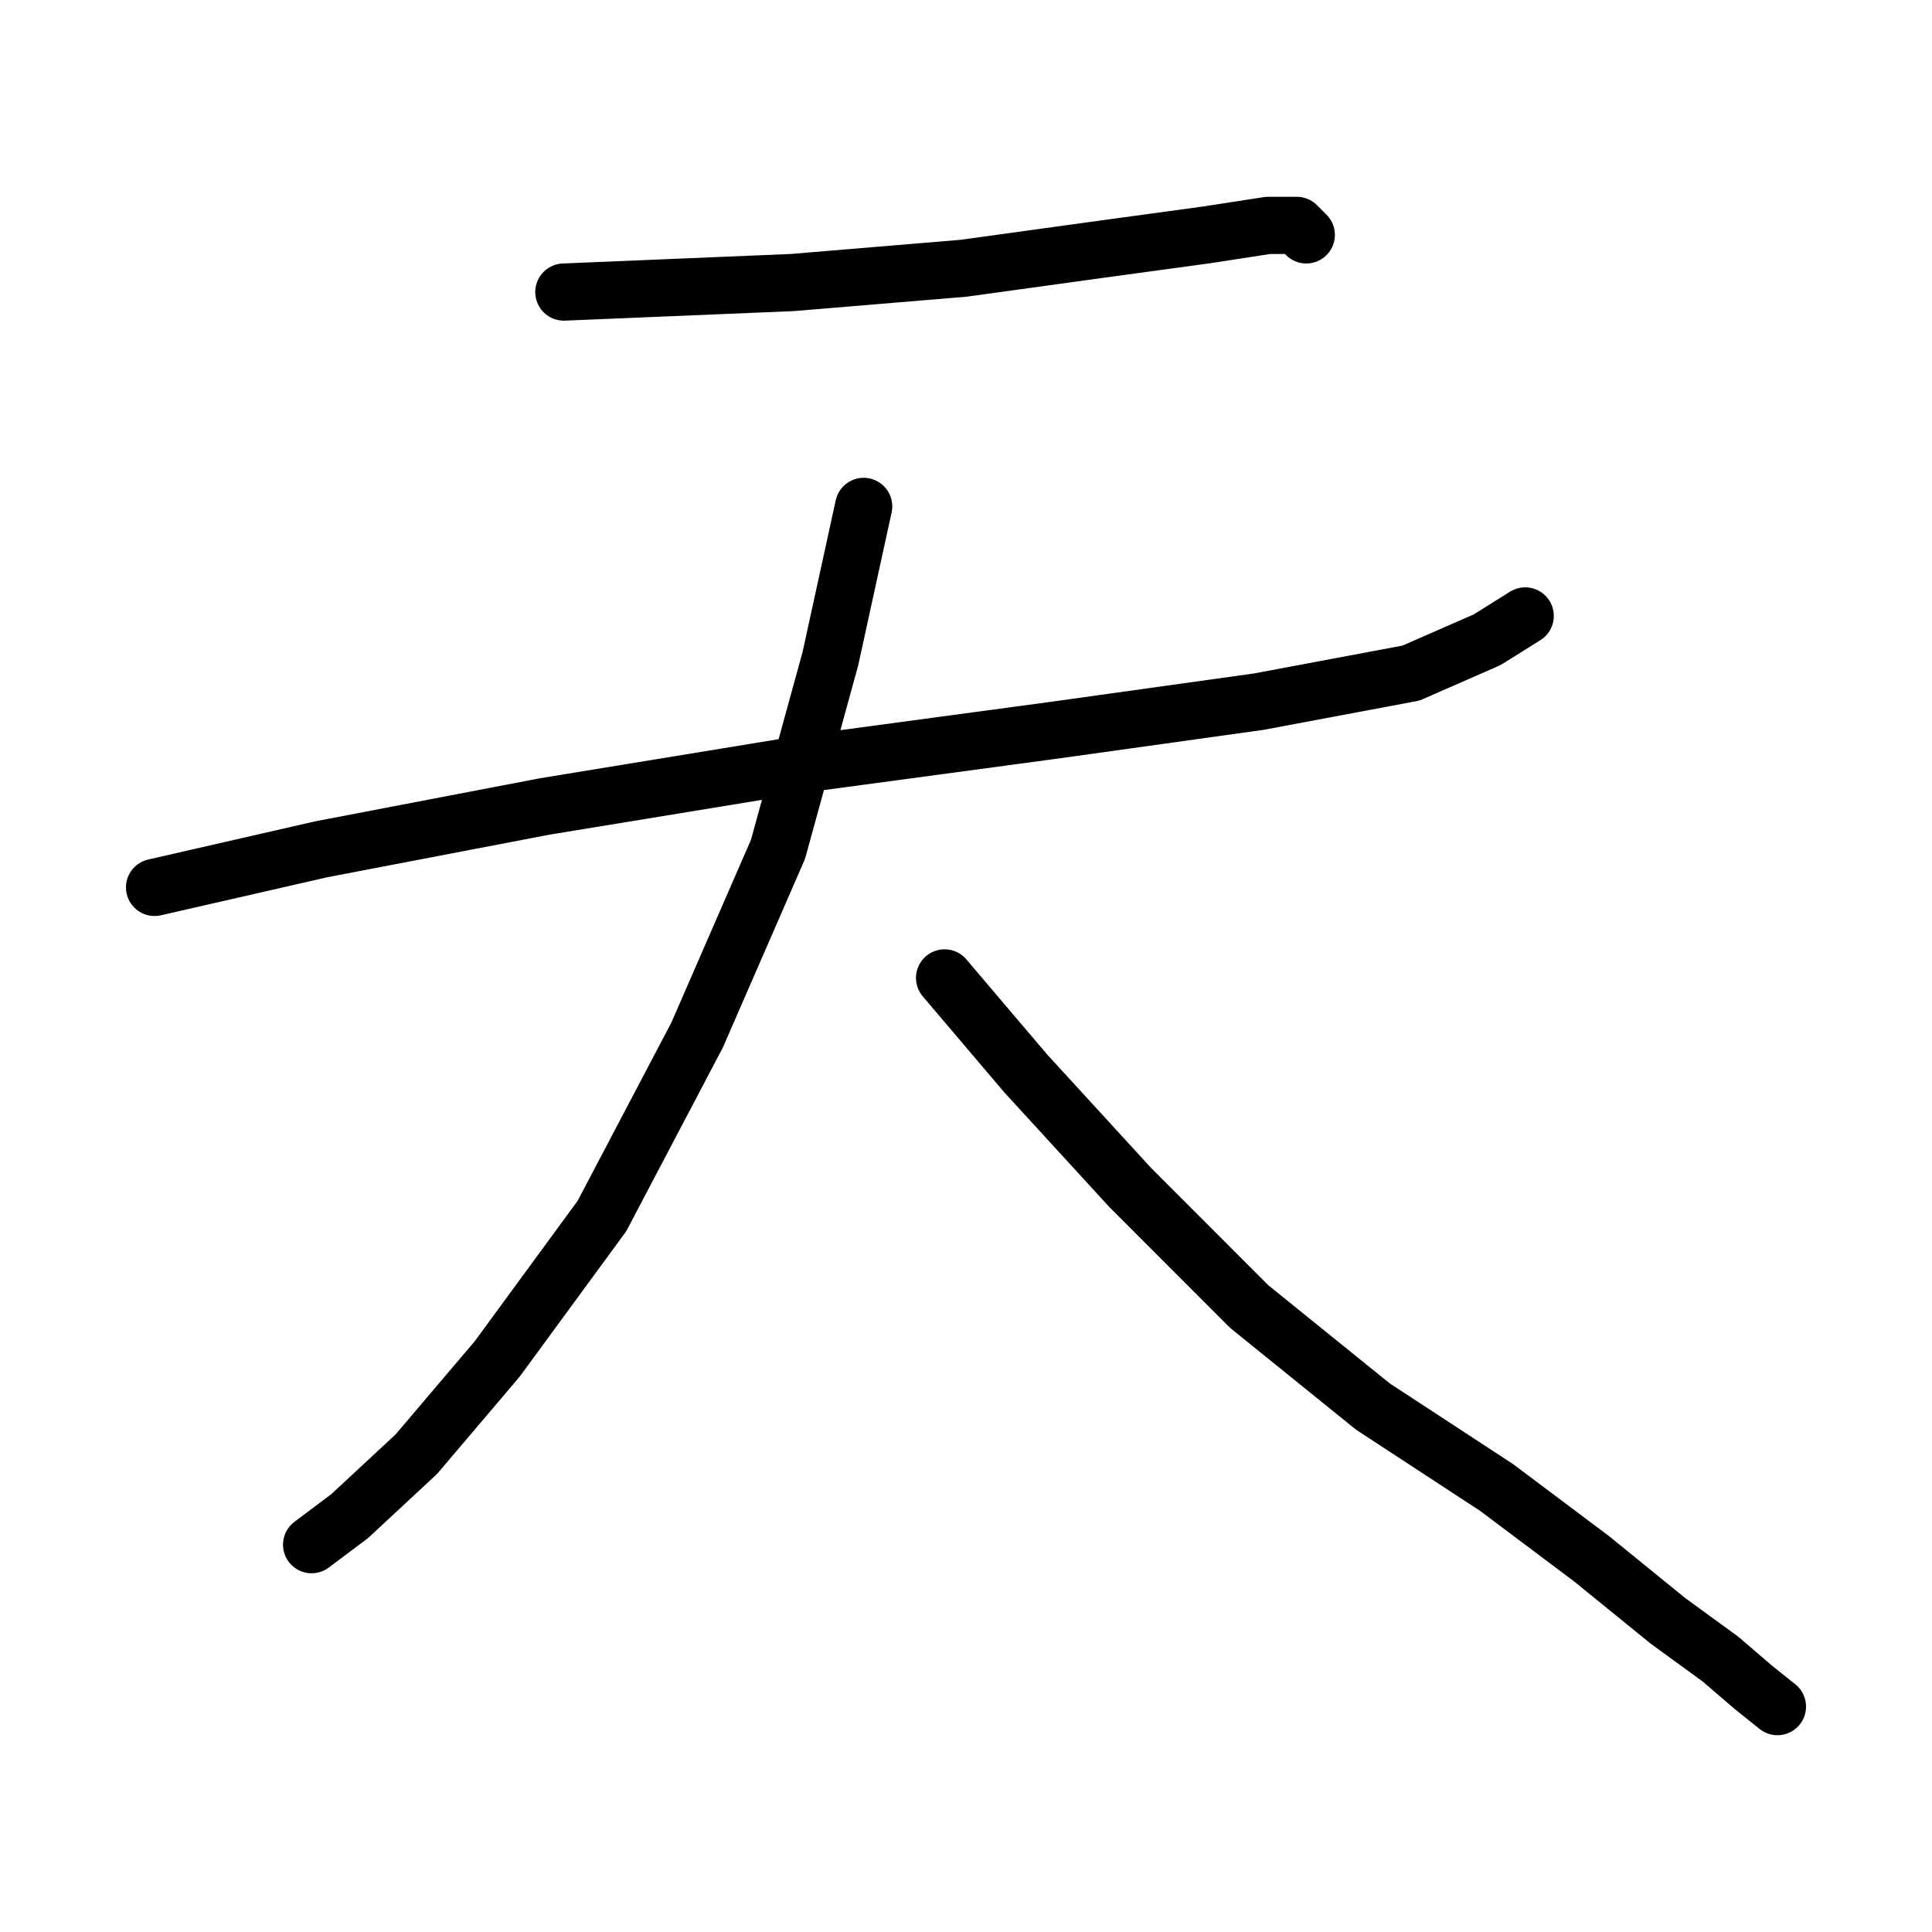
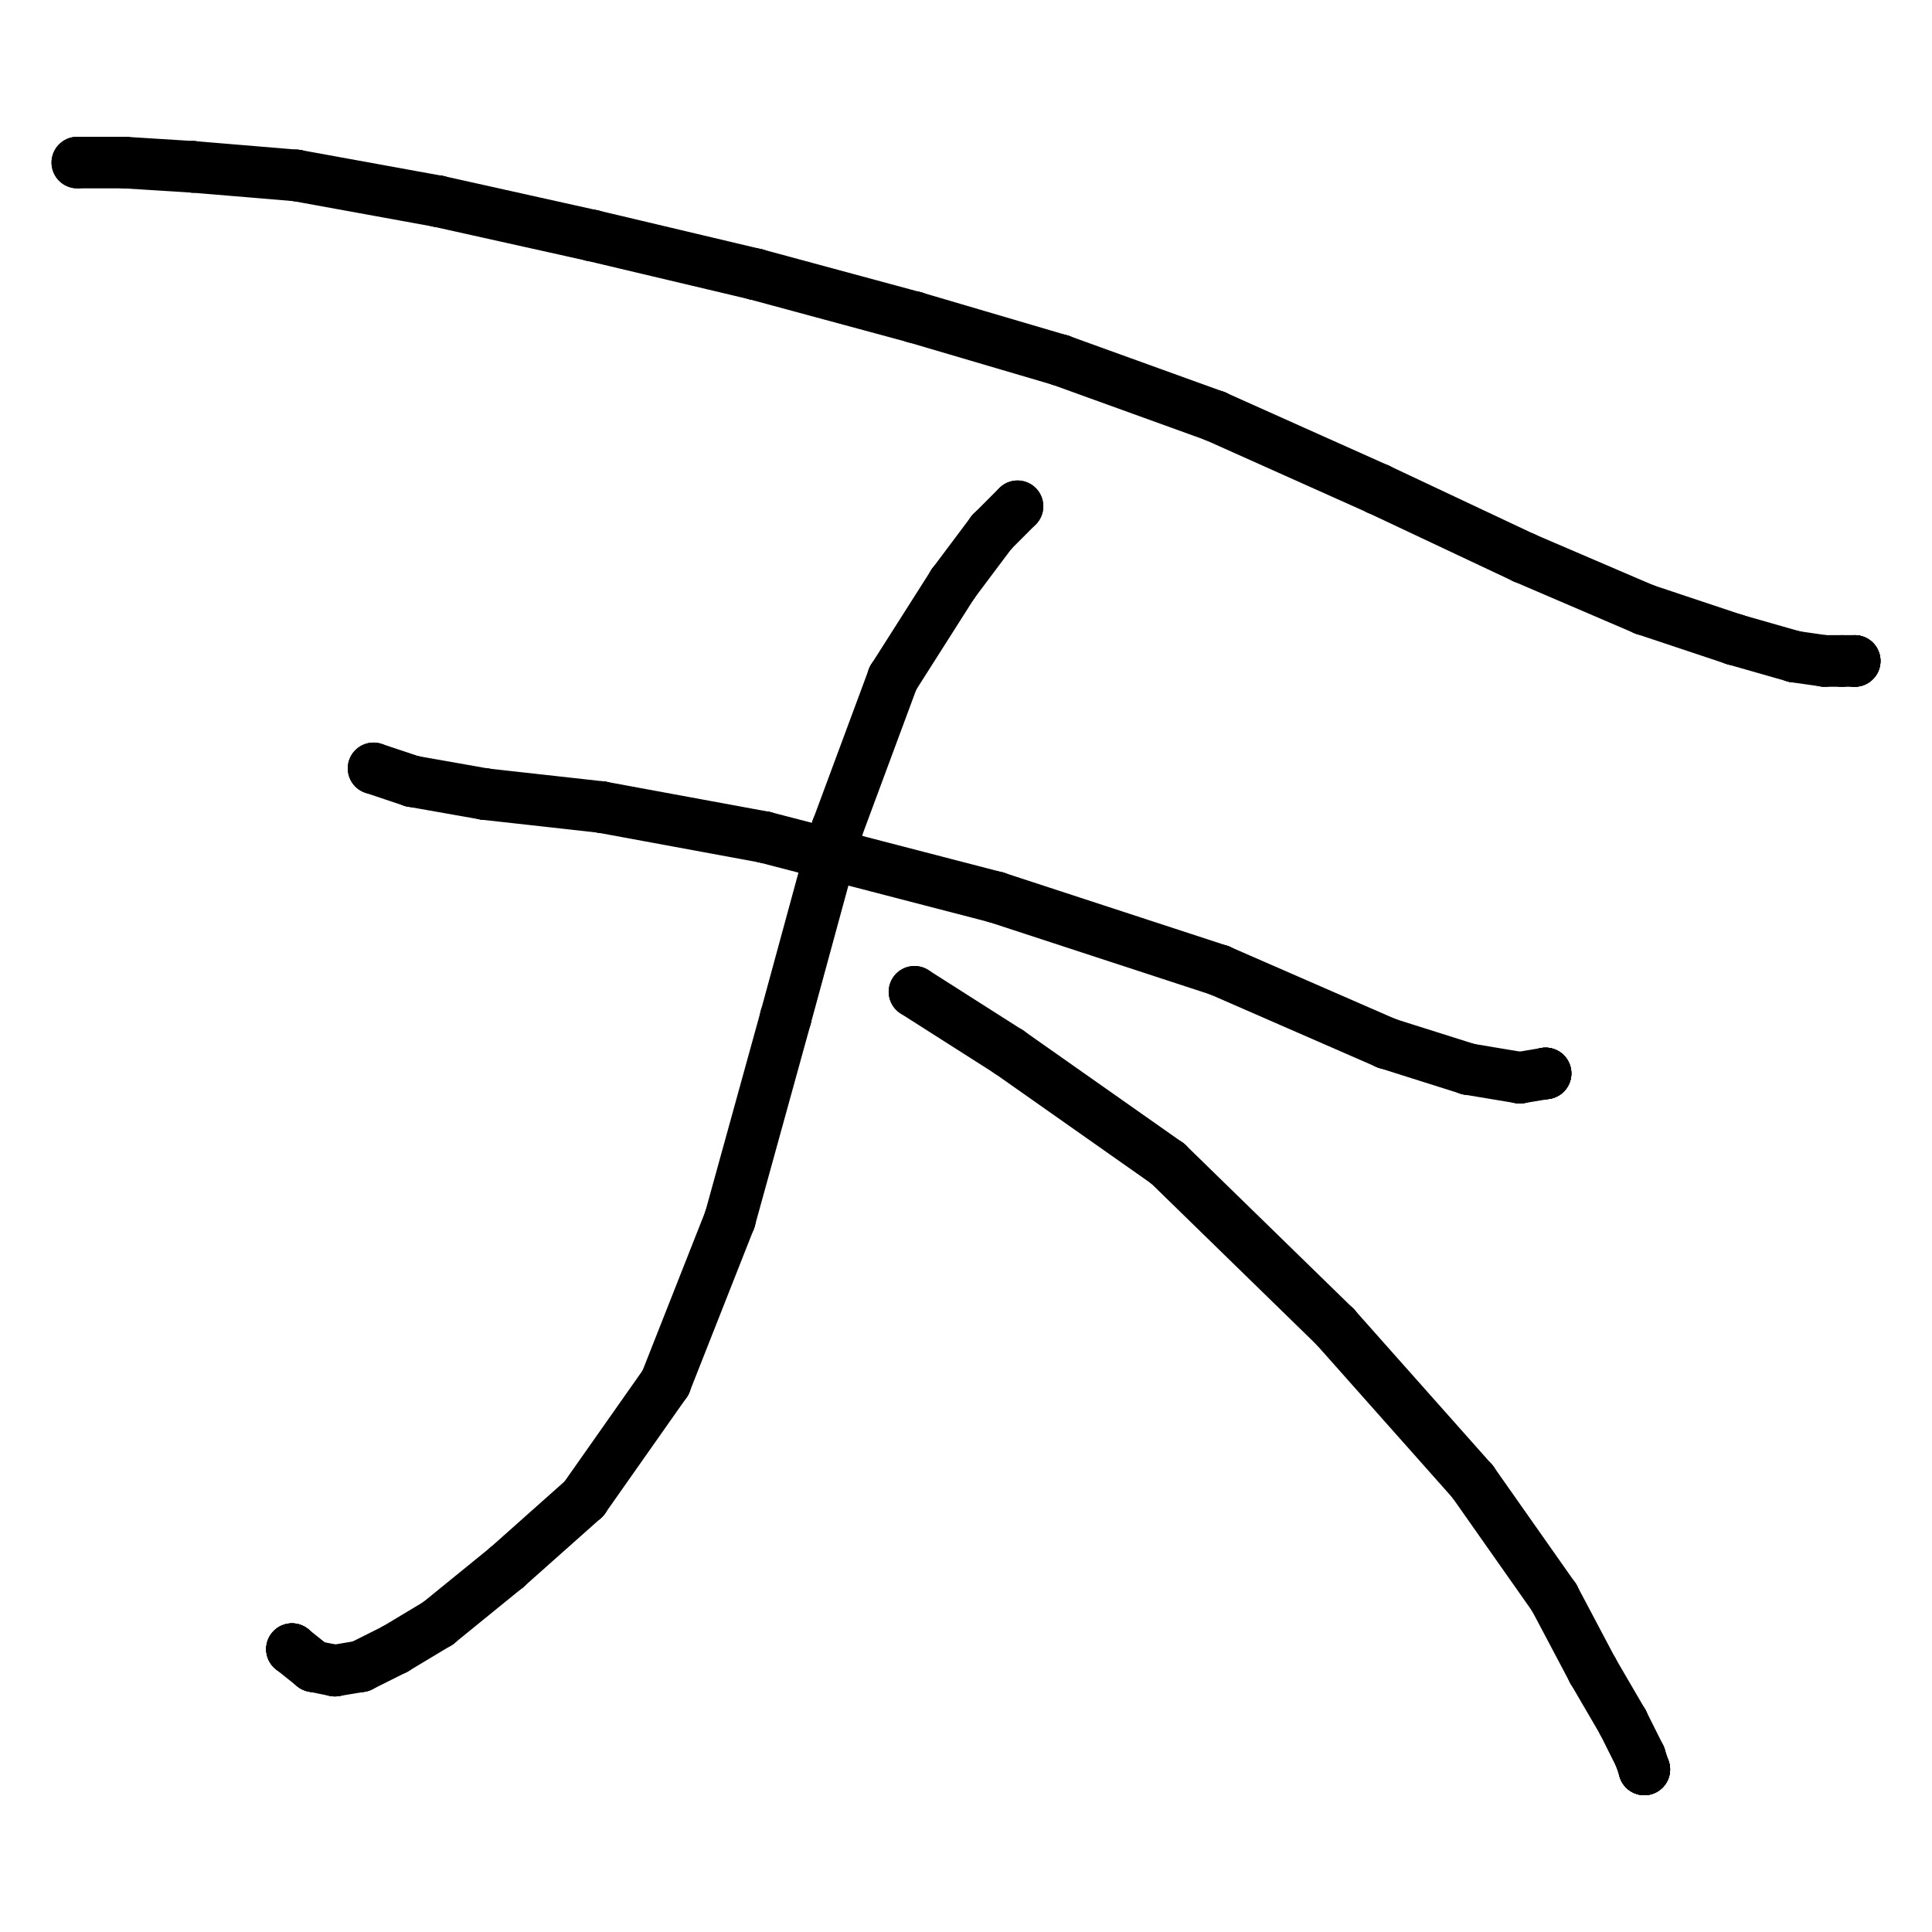
<svg xmlns="http://www.w3.org/2000/svg" viewBox="0 0 300 300" width="300" height="300">
-   <path d="M 87.554 45.351 L 87.554 45.351 L 123.026 43.872 L 149.631 41.653 L 171.062 38.695 L 187.32 36.476 L 196.927 34.997 L 201.361 34.997 L 202.839 36.476 M 24.0 137.797 L 24.0 137.797 L 49.865 131.881 L 84.598 125.224 L 125.243 118.568 L 163.672 113.391 L 195.449 108.954 L 219.097 104.517 L 230.921 99.34 L 236.833 95.642 M 134.111 78.632 L 134.111 78.632 L 128.938 102.298 L 120.809 131.881 L 108.246 160.724 L 93.466 188.827 L 77.208 211.014 L 64.645 225.806 L 54.299 235.42 L 48.387 239.857 M 146.674 151.849 L 146.674 151.849 L 159.238 166.64 L 175.496 184.39 L 193.971 202.879 L 213.185 218.41 L 232.399 230.983 L 247.179 242.076 L 259.003 251.69 L 267.132 257.607 L 272.305 262.044 L 276.0 265.003 " stroke="black" stroke-width="8.88" fill="none" stroke-linecap="round" stroke-linejoin="round" />
+   <circle cx="12.005" cy="25.243" r="4.005" fill="black" />
+   <circle cx="19.338" cy="25.243" r="4.005" fill="black" />
+   <path d="M 12.005 25.243 L 19.338 25.243" stroke="black" stroke-width="8.011" stroke-linecap="round" />
+   <circle cx="30.005" cy="25.91" r="4.005" fill="black" />
+   <path d="M 19.338 25.243 L 30.005 25.91" stroke="black" stroke-width="8.011" stroke-linecap="round" />
+   <circle cx="46.004" cy="27.244" r="4.005" fill="black" />
+   <path d="M 30.005 25.91 L 46.004 27.244" stroke="black" stroke-width="8.011" stroke-linecap="round" />
+   <circle cx="68.003" cy="31.247" r="4.005" fill="black" />
+   <path d="M 46.004 27.244 L 68.003 31.247" stroke="black" stroke-width="8.011" stroke-linecap="round" />
+   <circle cx="92.002" cy="36.585" r="4.005" fill="black" />
+   <path d="M 68.003 31.247 L 92.002 36.585" stroke="black" stroke-width="8.011" stroke-linecap="round" />
+   <circle cx="117.335" cy="42.589" r="4.005" fill="black" />
+   <path d="M 92.002 36.585 L 117.335 42.589" stroke="black" stroke-width="8.011" stroke-linecap="round" />
+   <circle cx="142" cy="49.26" r="4.005" fill="black" />
+   <path d="M 117.335 42.589 L 142 49.26" stroke="black" stroke-width="8.011" stroke-linecap="round" />
+   <circle cx="164.666" cy="55.932" r="4.005" fill="black" />
+   <path d="M 142 49.26 L 164.666 55.932" stroke="black" stroke-width="8.011" stroke-linecap="round" />
+   <circle cx="188.665" cy="64.605" r="4.005" fill="black" />
+   <path d="M 164.666 55.932 L 188.665 64.605" stroke="black" stroke-width="8.011" stroke-linecap="round" />
+   <circle cx="213.998" cy="75.946" r="4.005" fill="black" />
+   <path d="M 188.665 64.605 L 213.998 75.946" stroke="black" stroke-width="8.011" stroke-linecap="round" />
+   <circle cx="236.663" cy="86.621" r="4.005" fill="black" />
+   <path d="M 213.998 75.946 L 236.663 86.621" stroke="black" stroke-width="8.011" stroke-linecap="round" />
+   <circle cx="255.329" cy="94.627" r="4.005" fill="black" />
+   <path d="M 236.663 86.621 L 255.329 94.627" stroke="black" stroke-width="8.011" stroke-linecap="round" />
+   <circle cx="269.329" cy="99.297" r="4.005" fill="black" />
+   <path d="M 255.329 94.627 L 269.329 99.297" stroke="black" stroke-width="8.011" stroke-linecap="round" />
+   <circle cx="278.662" cy="101.965" r="4.005" fill="black" />
+   <path d="M 269.329 99.297 L 278.662 101.965" stroke="black" stroke-width="8.011" stroke-linecap="round" />
+   <circle cx="283.328" cy="102.632" r="4.005" fill="black" />
+   <path d="M 278.662 101.965 L 283.328 102.632" stroke="black" stroke-width="8.011" stroke-linecap="round" />
+   <circle cx="285.995" cy="102.632" r="4.005" fill="black" />
+   <path d="M 283.328 102.632 L 285.995 102.632" stroke="black" stroke-width="8.011" stroke-linecap="round" />
+   <circle cx="287.995" cy="102.632" r="4.005" fill="black" />
+   <path d="M 285.995 102.632 L 287.995 102.632" stroke="black" stroke-width="8.011" stroke-linecap="round" />
+   <circle cx="287.995" cy="102.632" r="4.005" fill="black" />
+   <path d="M 287.995 102.632 L 287.995 102.632" stroke="black" stroke-width="8.011" stroke-linecap="round" />
+   <circle cx="58.004" cy="119.311" r="4.005" fill="black" />
+   <circle cx="64.003" cy="121.313" r="4.005" fill="black" />
+   <path d="M 58.004 119.311 L 64.003 121.313" stroke="black" stroke-width="8.011" stroke-linecap="round" />
+   <circle cx="75.336" cy="123.314" r="4.005" fill="black" />
+   <path d="M 64.003 121.313 L 75.336 123.314" stroke="black" stroke-width="8.011" stroke-linecap="round" />
+   <circle cx="93.336" cy="125.315" r="4.005" fill="black" />
+   <path d="M 75.336 123.314 L 93.336 125.315" stroke="black" stroke-width="8.011" stroke-linecap="round" />
+   <circle cx="118.668" cy="129.986" r="4.005" fill="black" />
+   <path d="M 93.336 125.315 L 118.668 129.986" stroke="black" stroke-width="8.011" stroke-linecap="round" />
+   <circle cx="154.667" cy="139.326" r="4.005" fill="black" />
+   <path d="M 118.668 129.986 L 154.667 139.326" stroke="black" stroke-width="8.011" stroke-linecap="round" />
+   <circle cx="189.332" cy="150.667" r="4.005" fill="black" />
+   <path d="M 154.667 139.326 L 189.332 150.667" stroke="black" stroke-width="8.011" stroke-linecap="round" />
+   <circle cx="215.331" cy="162.009" r="4.005" fill="black" />
+   <path d="M 189.332 150.667 L 215.331 162.009" stroke="black" stroke-width="8.011" stroke-linecap="round" />
+   <circle cx="227.997" cy="166.012" r="4.005" fill="black" />
+   <path d="M 215.331 162.009 L 227.997 166.012" stroke="black" stroke-width="8.011" stroke-linecap="round" />
+   <circle cx="235.997" cy="167.346" r="4.005" fill="black" />
+   <path d="M 227.997 166.012 L 235.997 167.346" stroke="black" stroke-width="8.011" stroke-linecap="round" />
+   <circle cx="239.996" cy="166.679" r="4.005" fill="black" />
+   <path d="M 235.997 167.346 L 239.996 166.679" stroke="black" stroke-width="8.011" stroke-linecap="round" />
+   <circle cx="239.996" cy="166.679" r="4.005" fill="black" />
+   <path d="M 239.996 166.679 L 239.996 166.679" stroke="black" stroke-width="8.011" stroke-linecap="round" />
+   <circle cx="158" cy="78.615" r="4.005" fill="black" />
+   <circle cx="154" cy="82.618" r="4.005" fill="black" />
+   <path d="M 158 78.615 L 154 82.618" stroke="black" stroke-width="8.011" stroke-linecap="round" />
+   <circle cx="148" cy="90.624" r="4.005" fill="black" />
+   <path d="M 154 82.618 L 148 90.624" stroke="black" stroke-width="8.011" stroke-linecap="round" />
+   <circle cx="138.667" cy="105.301" r="4.005" fill="black" />
+   <path d="M 148 90.624 L 138.667 105.301" stroke="black" stroke-width="8.011" stroke-linecap="round" />
+   <circle cx="130.001" cy="128.651" r="4.005" fill="black" />
+   <path d="M 138.667 105.301 L 130.001 128.651" stroke="black" stroke-width="8.011" stroke-linecap="round" />
+   <circle cx="122.001" cy="158.006" r="4.005" fill="black" />
+   <path d="M 130.001 128.651 L 122.001 158.006" stroke="black" stroke-width="8.011" stroke-linecap="round" />
+   <circle cx="113.335" cy="189.362" r="4.005" fill="black" />
+   <path d="M 122.001 158.006 L 113.335 189.362" stroke="black" stroke-width="8.011" stroke-linecap="round" />
+   <circle cx="103.335" cy="214.714" r="4.005" fill="black" />
+   <path d="M 113.335 189.362 L 103.335 214.714" stroke="black" stroke-width="8.011" stroke-linecap="round" />
+   <circle cx="90.669" cy="232.726" r="4.005" fill="black" />
+   <path d="M 103.335 214.714 L 90.669 232.726" stroke="black" stroke-width="8.011" stroke-linecap="round" />
+   <circle cx="78.669" cy="243.401" r="4.005" fill="black" />
+   <path d="M 90.669 232.726 L 78.669 243.401" stroke="black" stroke-width="8.011" stroke-linecap="round" />
+   <circle cx="68.003" cy="252.074" r="4.005" fill="black" />
+   <path d="M 78.669 243.401 L 68.003 252.074" stroke="black" stroke-width="8.011" stroke-linecap="round" />
+   <circle cx="61.337" cy="256.077" r="4.005" fill="black" />
+   <path d="M 68.003 252.074 L 61.337 256.077" stroke="black" stroke-width="8.011" stroke-linecap="round" />
+   <circle cx="56.004" cy="258.745" r="4.005" fill="black" />
+   <path d="M 61.337 256.077 L 56.004 258.745" stroke="black" stroke-width="8.011" stroke-linecap="round" />
+   <circle cx="52.004" cy="259.413" r="4.005" fill="black" />
+   <path d="M 56.004 258.745 L 52.004 259.413" stroke="black" stroke-width="8.011" stroke-linecap="round" />
+   <circle cx="48.671" cy="258.745" r="4.005" fill="black" />
+   <path d="M 52.004 259.413 L 48.671 258.745" stroke="black" stroke-width="8.011" stroke-linecap="round" />
+   <circle cx="45.337" cy="256.077" r="4.005" fill="black" />
+   <path d="M 48.671 258.745 L 45.337 256.077" stroke="black" stroke-width="8.011" stroke-linecap="round" />
+   <circle cx="45.337" cy="256.077" r="4.005" fill="black" />
+   <path d="M 45.337 256.077 L 45.337 256.077" stroke="black" stroke-width="8.011" stroke-linecap="round" />
+   <circle cx="142" cy="154.003" r="4.005" fill="black" />
+   <circle cx="156.666" cy="163.343" r="4.005" fill="black" />
+   <path d="M 142 154.003 L 156.666 163.343" stroke="black" stroke-width="8.011" stroke-linecap="round" />
+   <circle cx="181.332" cy="180.689" r="4.005" fill="black" />
+   <path d="M 156.666 163.343 L 181.332 180.689" stroke="black" stroke-width="8.011" stroke-linecap="round" />
+   <circle cx="207.331" cy="206.041" r="4.005" fill="black" />
+   <path d="M 181.332 180.689 L 207.331 206.041" stroke="black" stroke-width="8.011" stroke-linecap="round" />
+   <circle cx="228.664" cy="230.058" r="4.005" fill="black" />
+   <path d="M 207.331 206.041 L 228.664 230.058" stroke="black" stroke-width="8.011" stroke-linecap="round" />
+   <circle cx="241.33" cy="248.071" r="4.005" fill="black" />
+   <path d="M 228.664 230.058 L 241.33 248.071" stroke="black" stroke-width="8.011" stroke-linecap="round" />
+   <circle cx="247.33" cy="259.413" r="4.005" fill="black" />
+   <path d="M 241.33 248.071 L 247.33 259.413" stroke="black" stroke-width="8.011" stroke-linecap="round" />
+   <circle cx="251.996" cy="267.418" r="4.005" fill="black" />
+   <path d="M 247.33 259.413 L 251.996 267.418" stroke="black" stroke-width="8.011" stroke-linecap="round" />
+   <circle cx="254.663" cy="272.755" r="4.005" fill="black" />
+   <path d="M 251.996 267.418 L 254.663 272.755" stroke="black" stroke-width="8.011" stroke-linecap="round" />
+   <circle cx="255.329" cy="274.757" r="4.005" fill="black" />
+   <path d="M 254.663 272.755 L 255.329 274.757" stroke="black" stroke-width="8.011" stroke-linecap="round" />
+   <circle cx="255.329" cy="274.757" r="4.005" fill="black" />
+   <path d="M 255.329 274.757 L 255.329 274.757" stroke="black" stroke-width="8.011" stroke-linecap="round" />
</svg>
